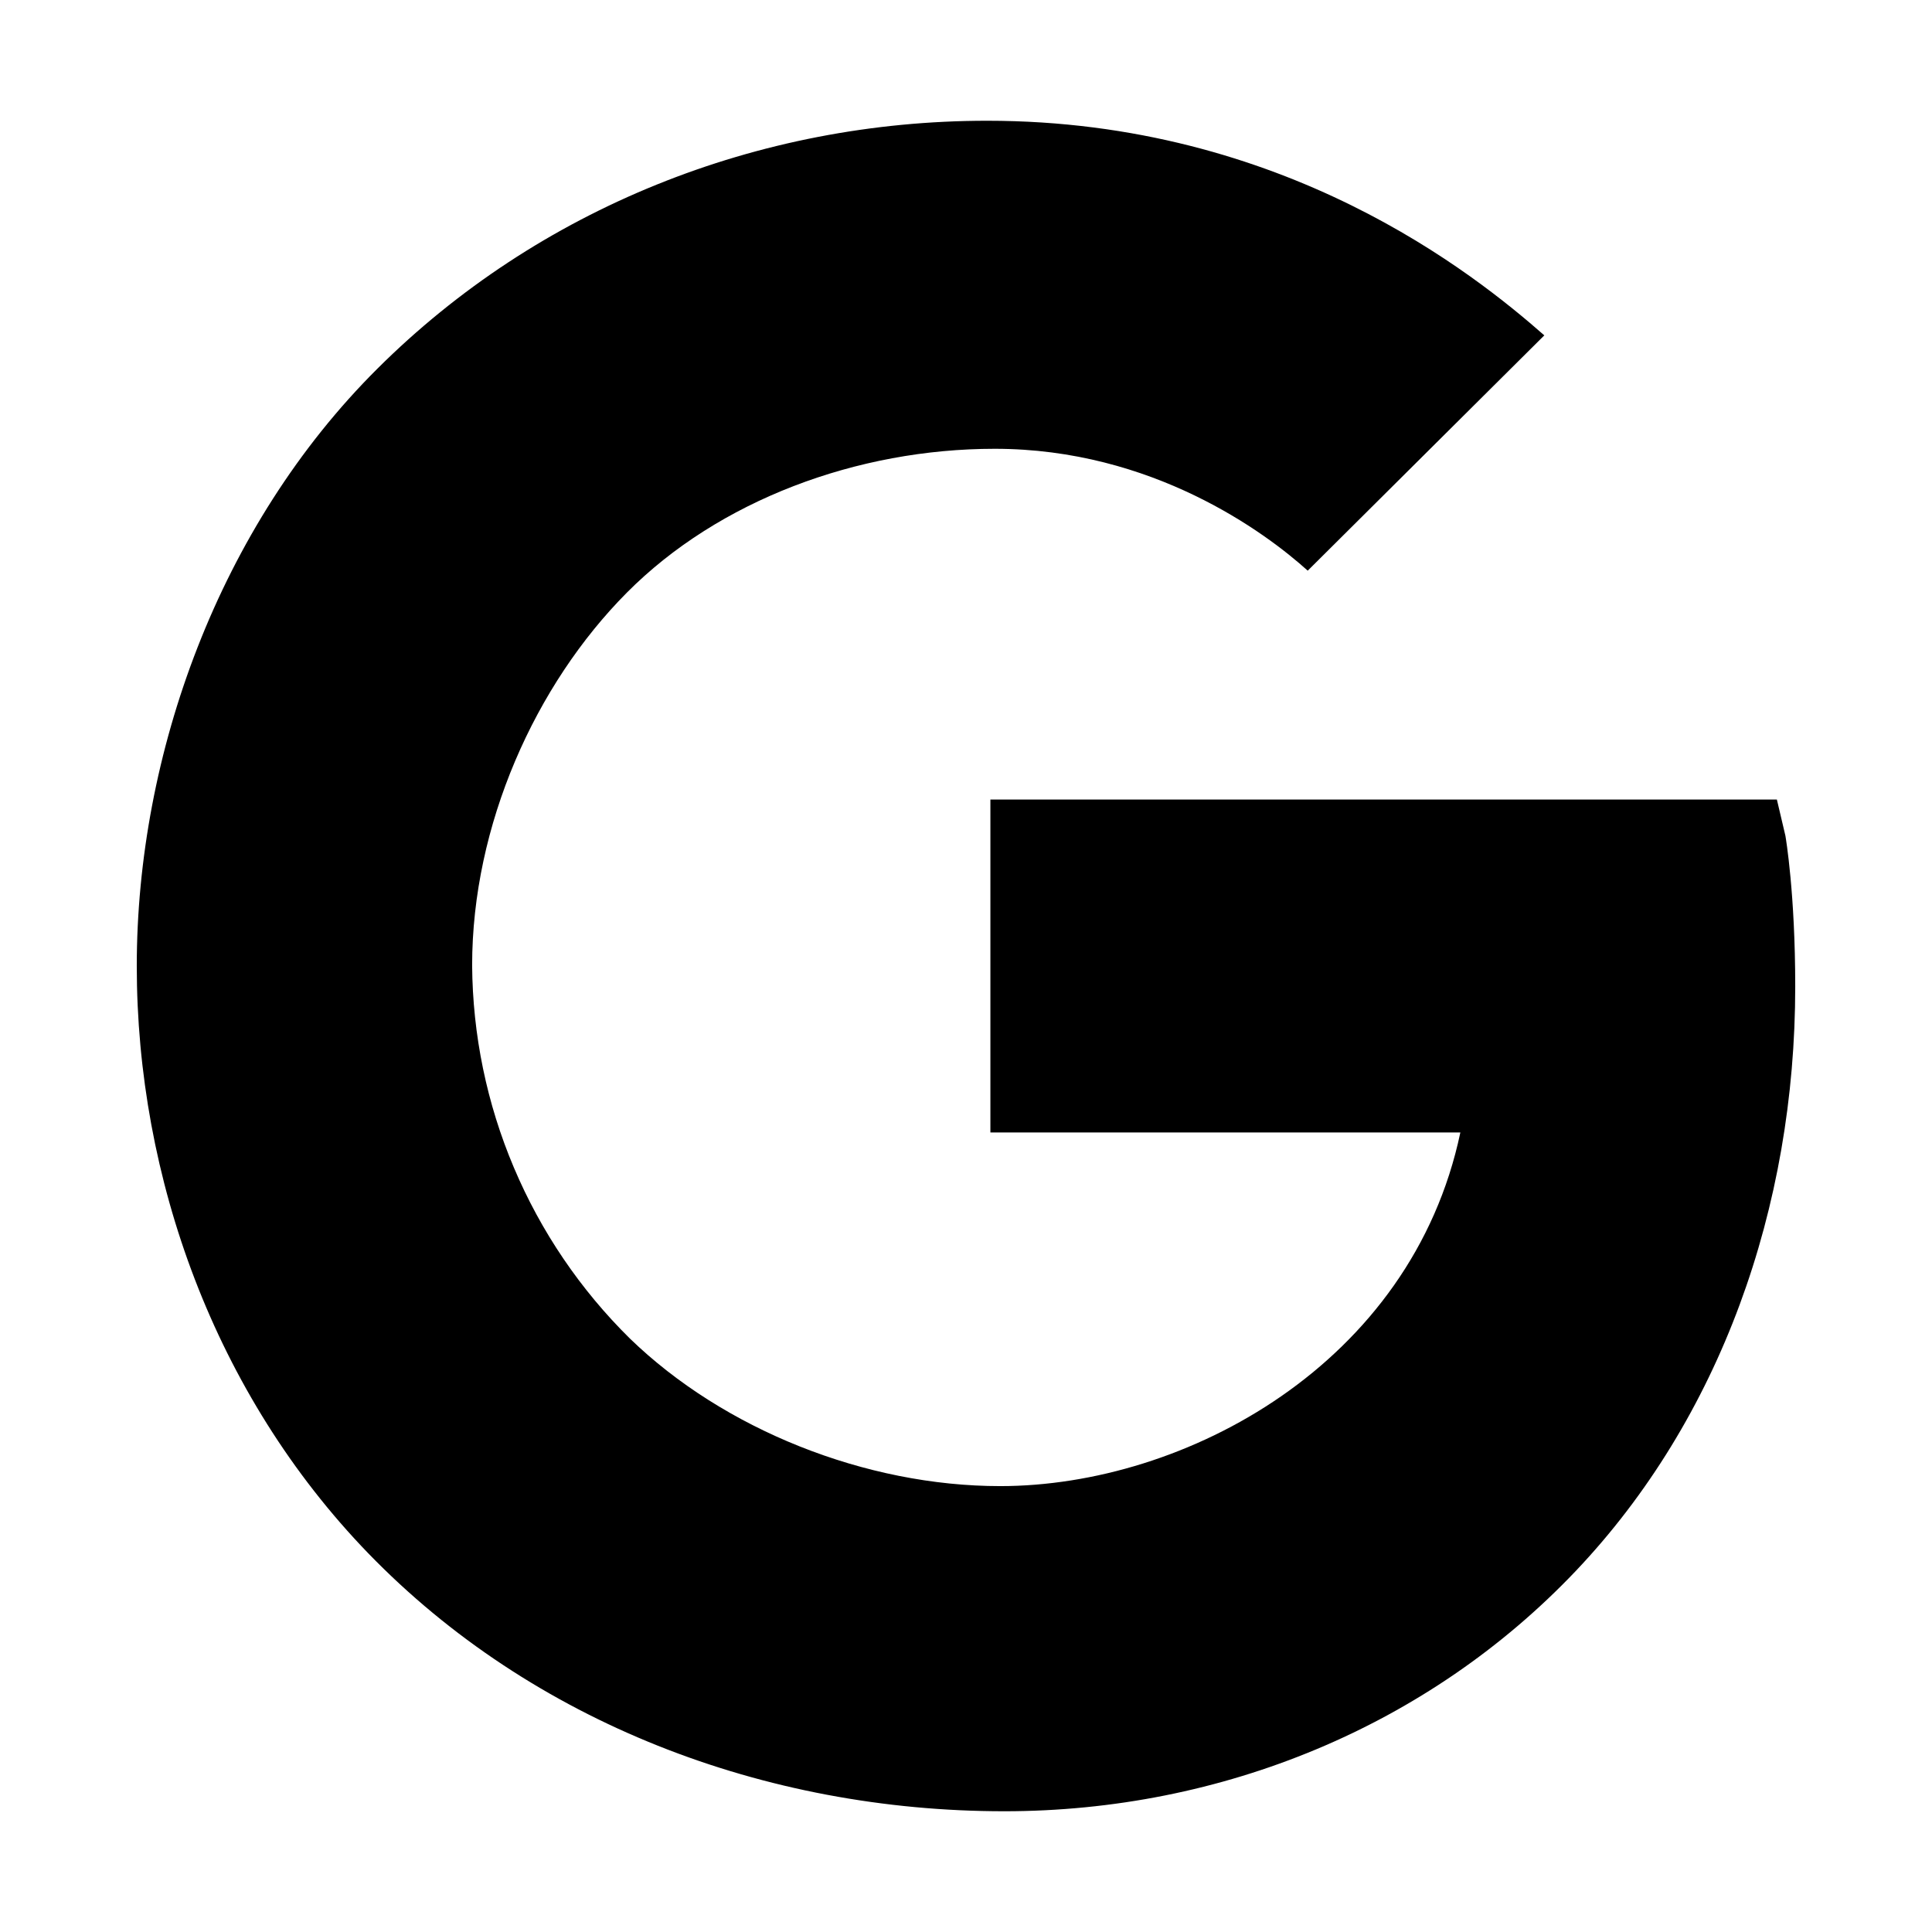
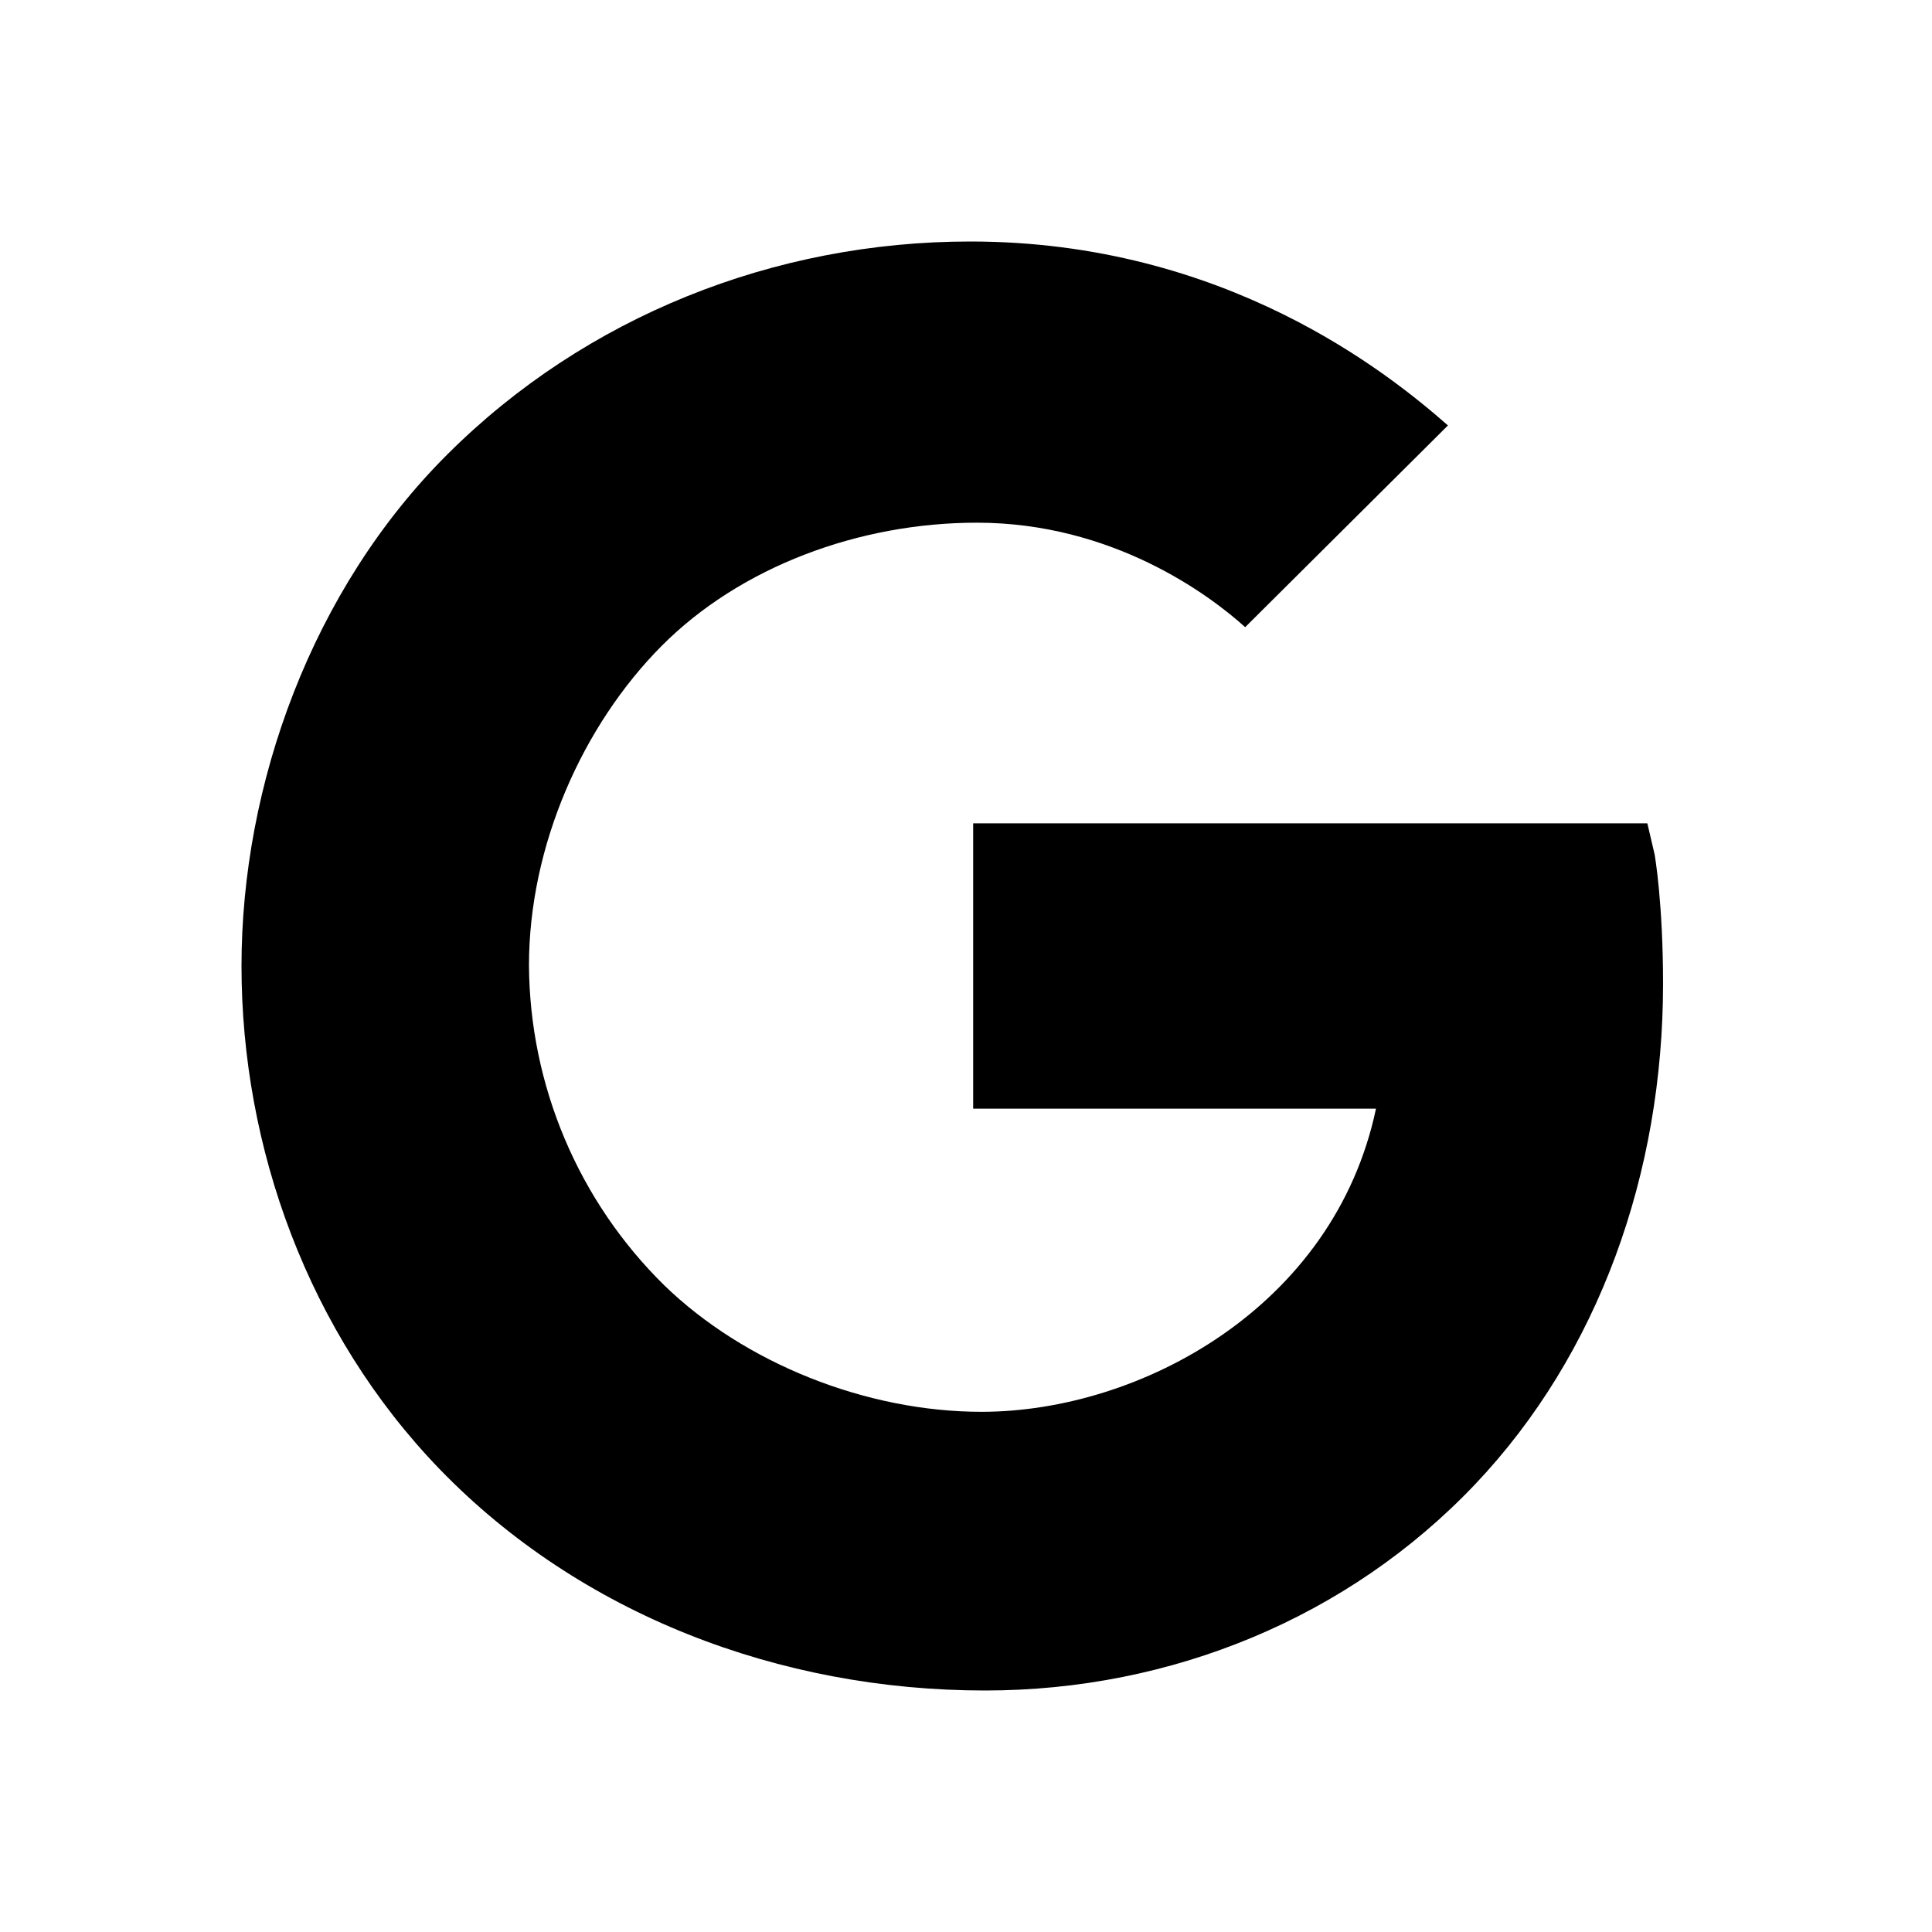
<svg xmlns="http://www.w3.org/2000/svg" width="24" height="24" viewBox="0 0 24 24" fill="none">
-   <path d="M22.179 10.382L22.073 9.932H12.303V14.068H18.141C17.535 16.946 14.722 18.461 12.425 18.461C10.753 18.461 8.991 17.758 7.825 16.628C7.21 16.022 6.72 15.3 6.384 14.505C6.047 13.71 5.871 12.856 5.865 11.992C5.865 10.251 6.648 8.508 7.787 7.362C8.926 6.216 10.647 5.575 12.357 5.575C14.316 5.575 15.72 6.615 16.245 7.089L19.184 4.166C18.322 3.409 15.953 1.5 12.262 1.5C9.415 1.5 6.684 2.591 4.688 4.58C2.719 6.539 1.699 9.372 1.699 12C1.699 14.628 2.664 17.319 4.573 19.294C6.612 21.399 9.501 22.5 12.475 22.5C15.181 22.5 17.746 21.44 19.574 19.516C21.371 17.622 22.301 15.002 22.301 12.255C22.301 11.099 22.184 10.412 22.179 10.382Z" fill="black" />
+   <path d="M20.554 10.613L20.464 10.228H12.089V13.772H17.093C16.573 16.239 14.162 17.538 12.193 17.538C10.761 17.538 9.25 16.935 8.251 15.966C7.723 15.447 7.303 14.829 7.015 14.147C6.727 13.466 6.576 12.734 6.571 11.994C6.571 10.501 7.242 9.007 8.218 8.025C9.195 7.042 10.669 6.493 12.135 6.493C13.815 6.493 15.018 7.384 15.468 7.791L17.987 5.285C17.248 4.636 15.218 3 12.054 3C9.613 3 7.273 3.935 5.562 5.64C3.874 7.319 3 9.747 3 12C3 14.253 3.827 16.559 5.463 18.252C7.211 20.057 9.687 21 12.236 21C14.556 21 16.754 20.091 18.321 18.442C19.862 16.819 20.659 14.573 20.659 12.219C20.659 11.227 20.559 10.639 20.554 10.613Z" fill="currentColor" />
</svg>
